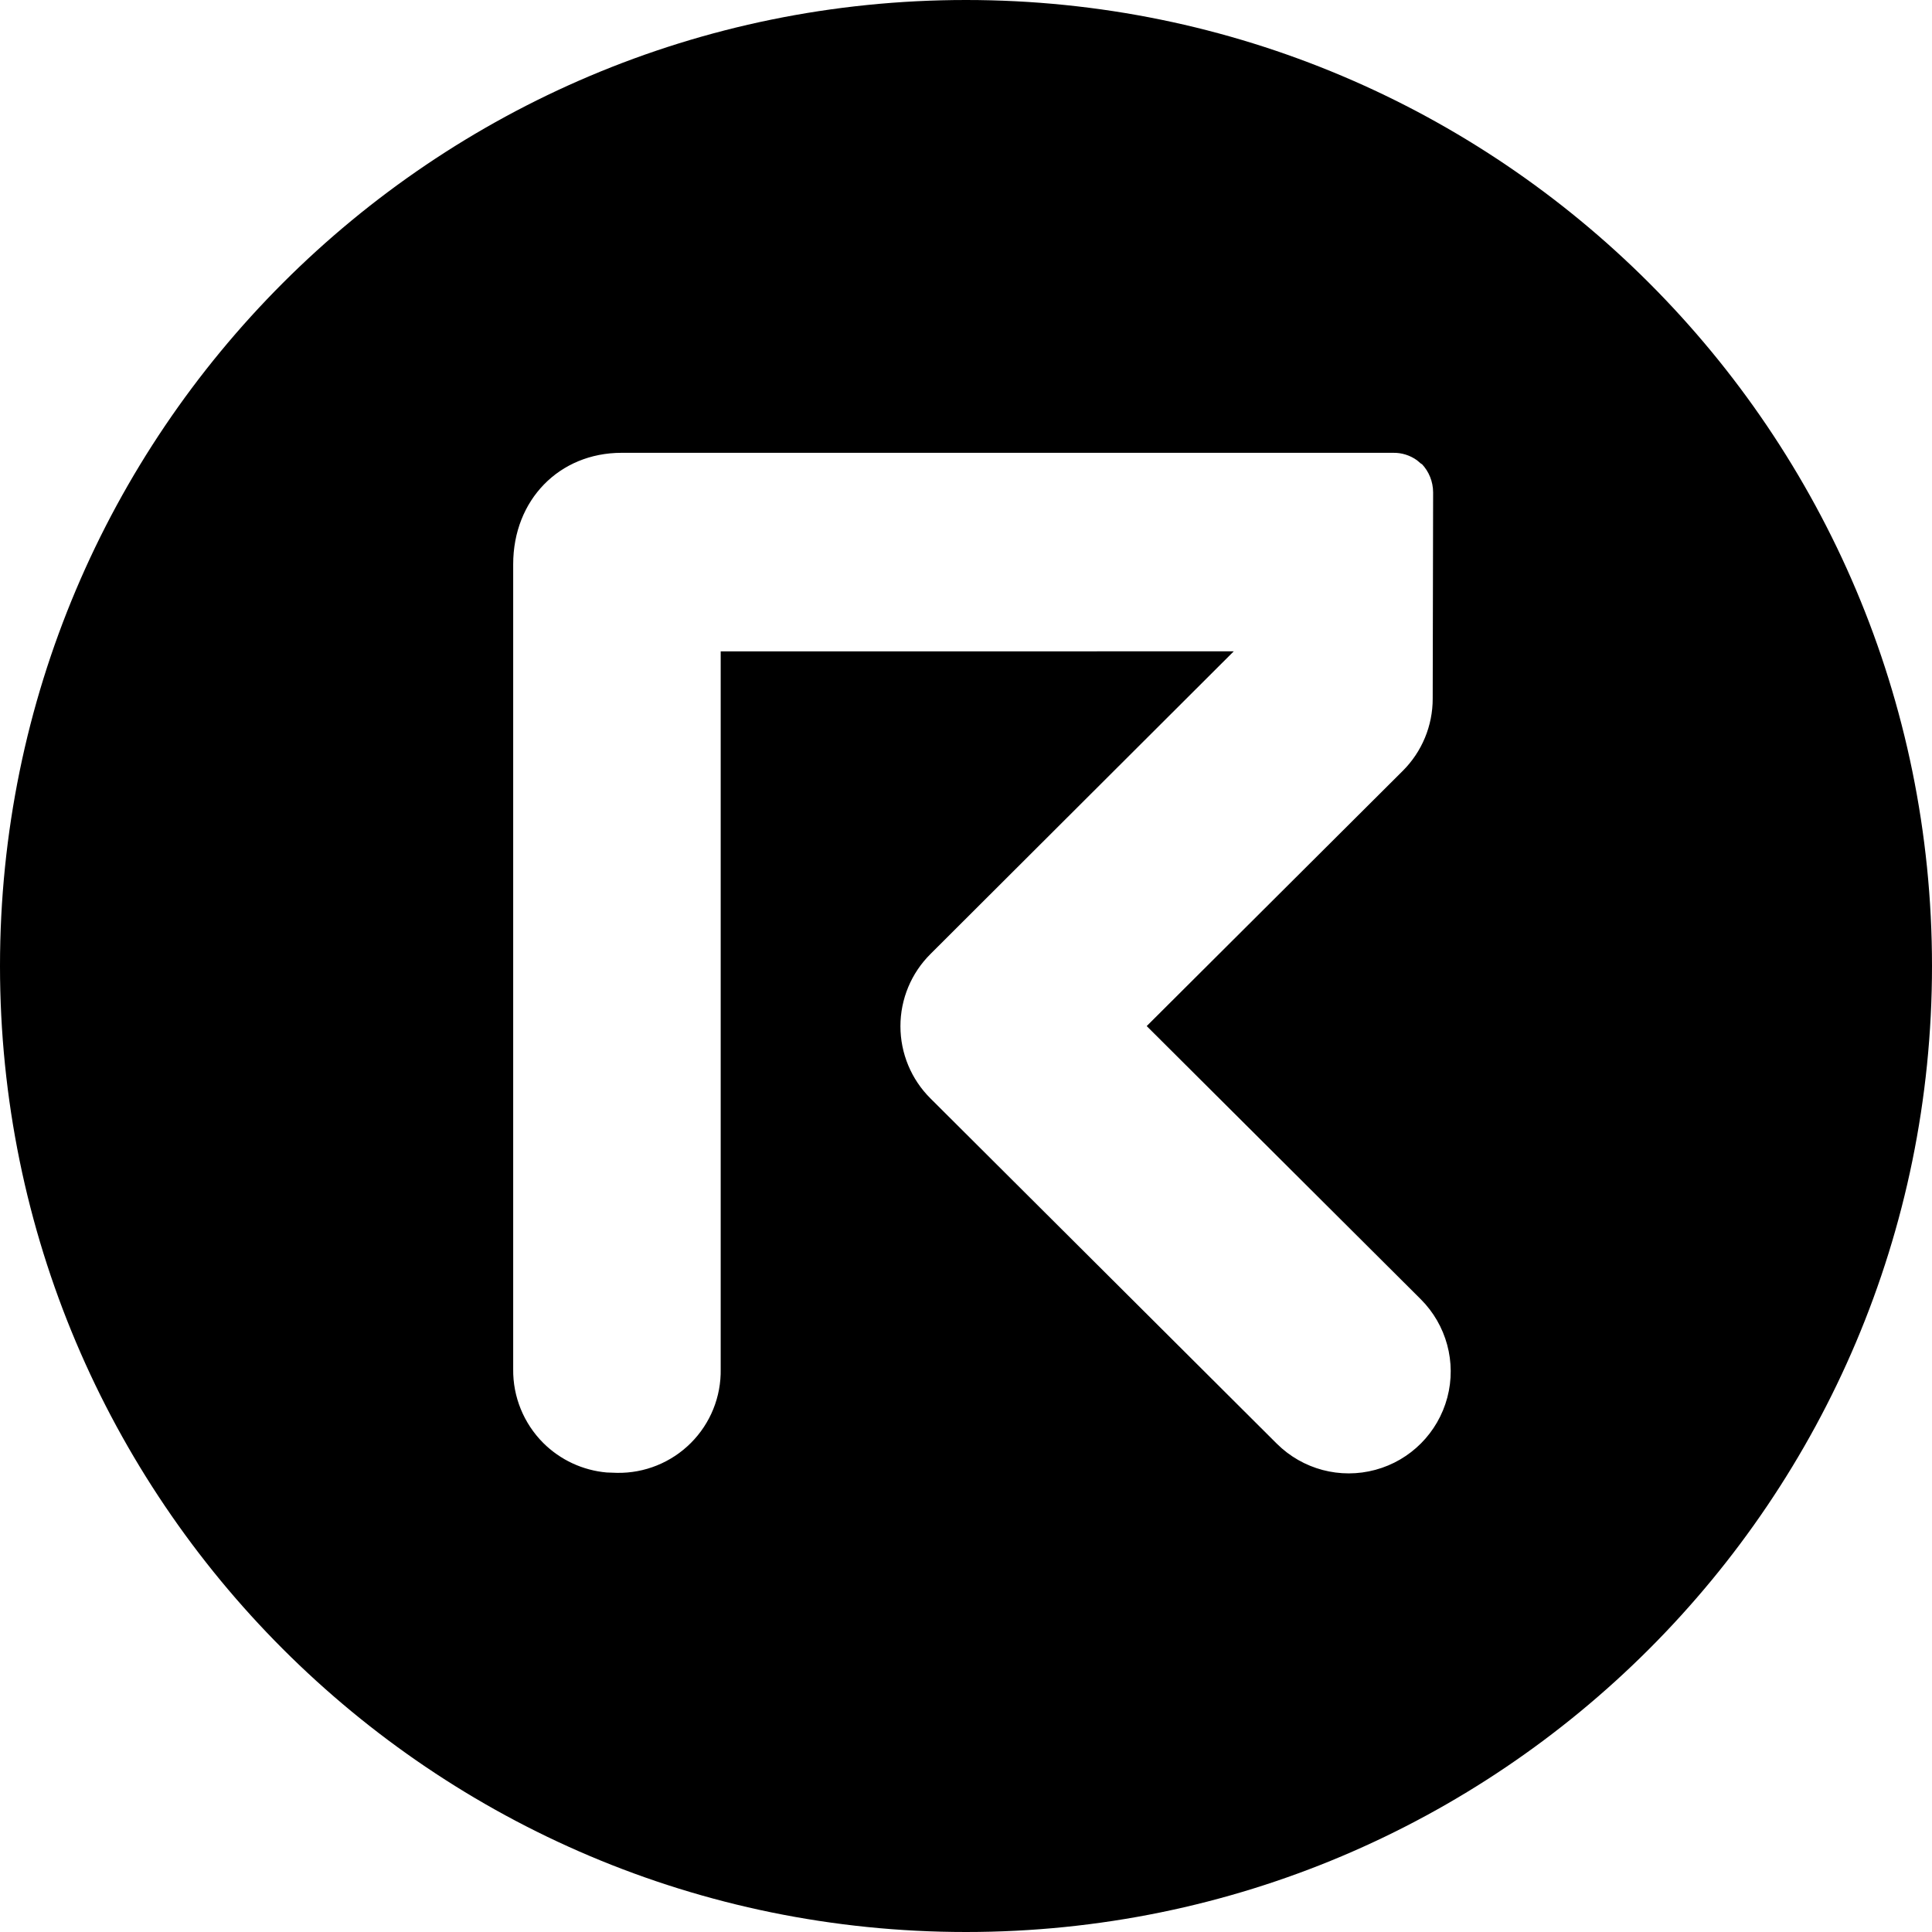
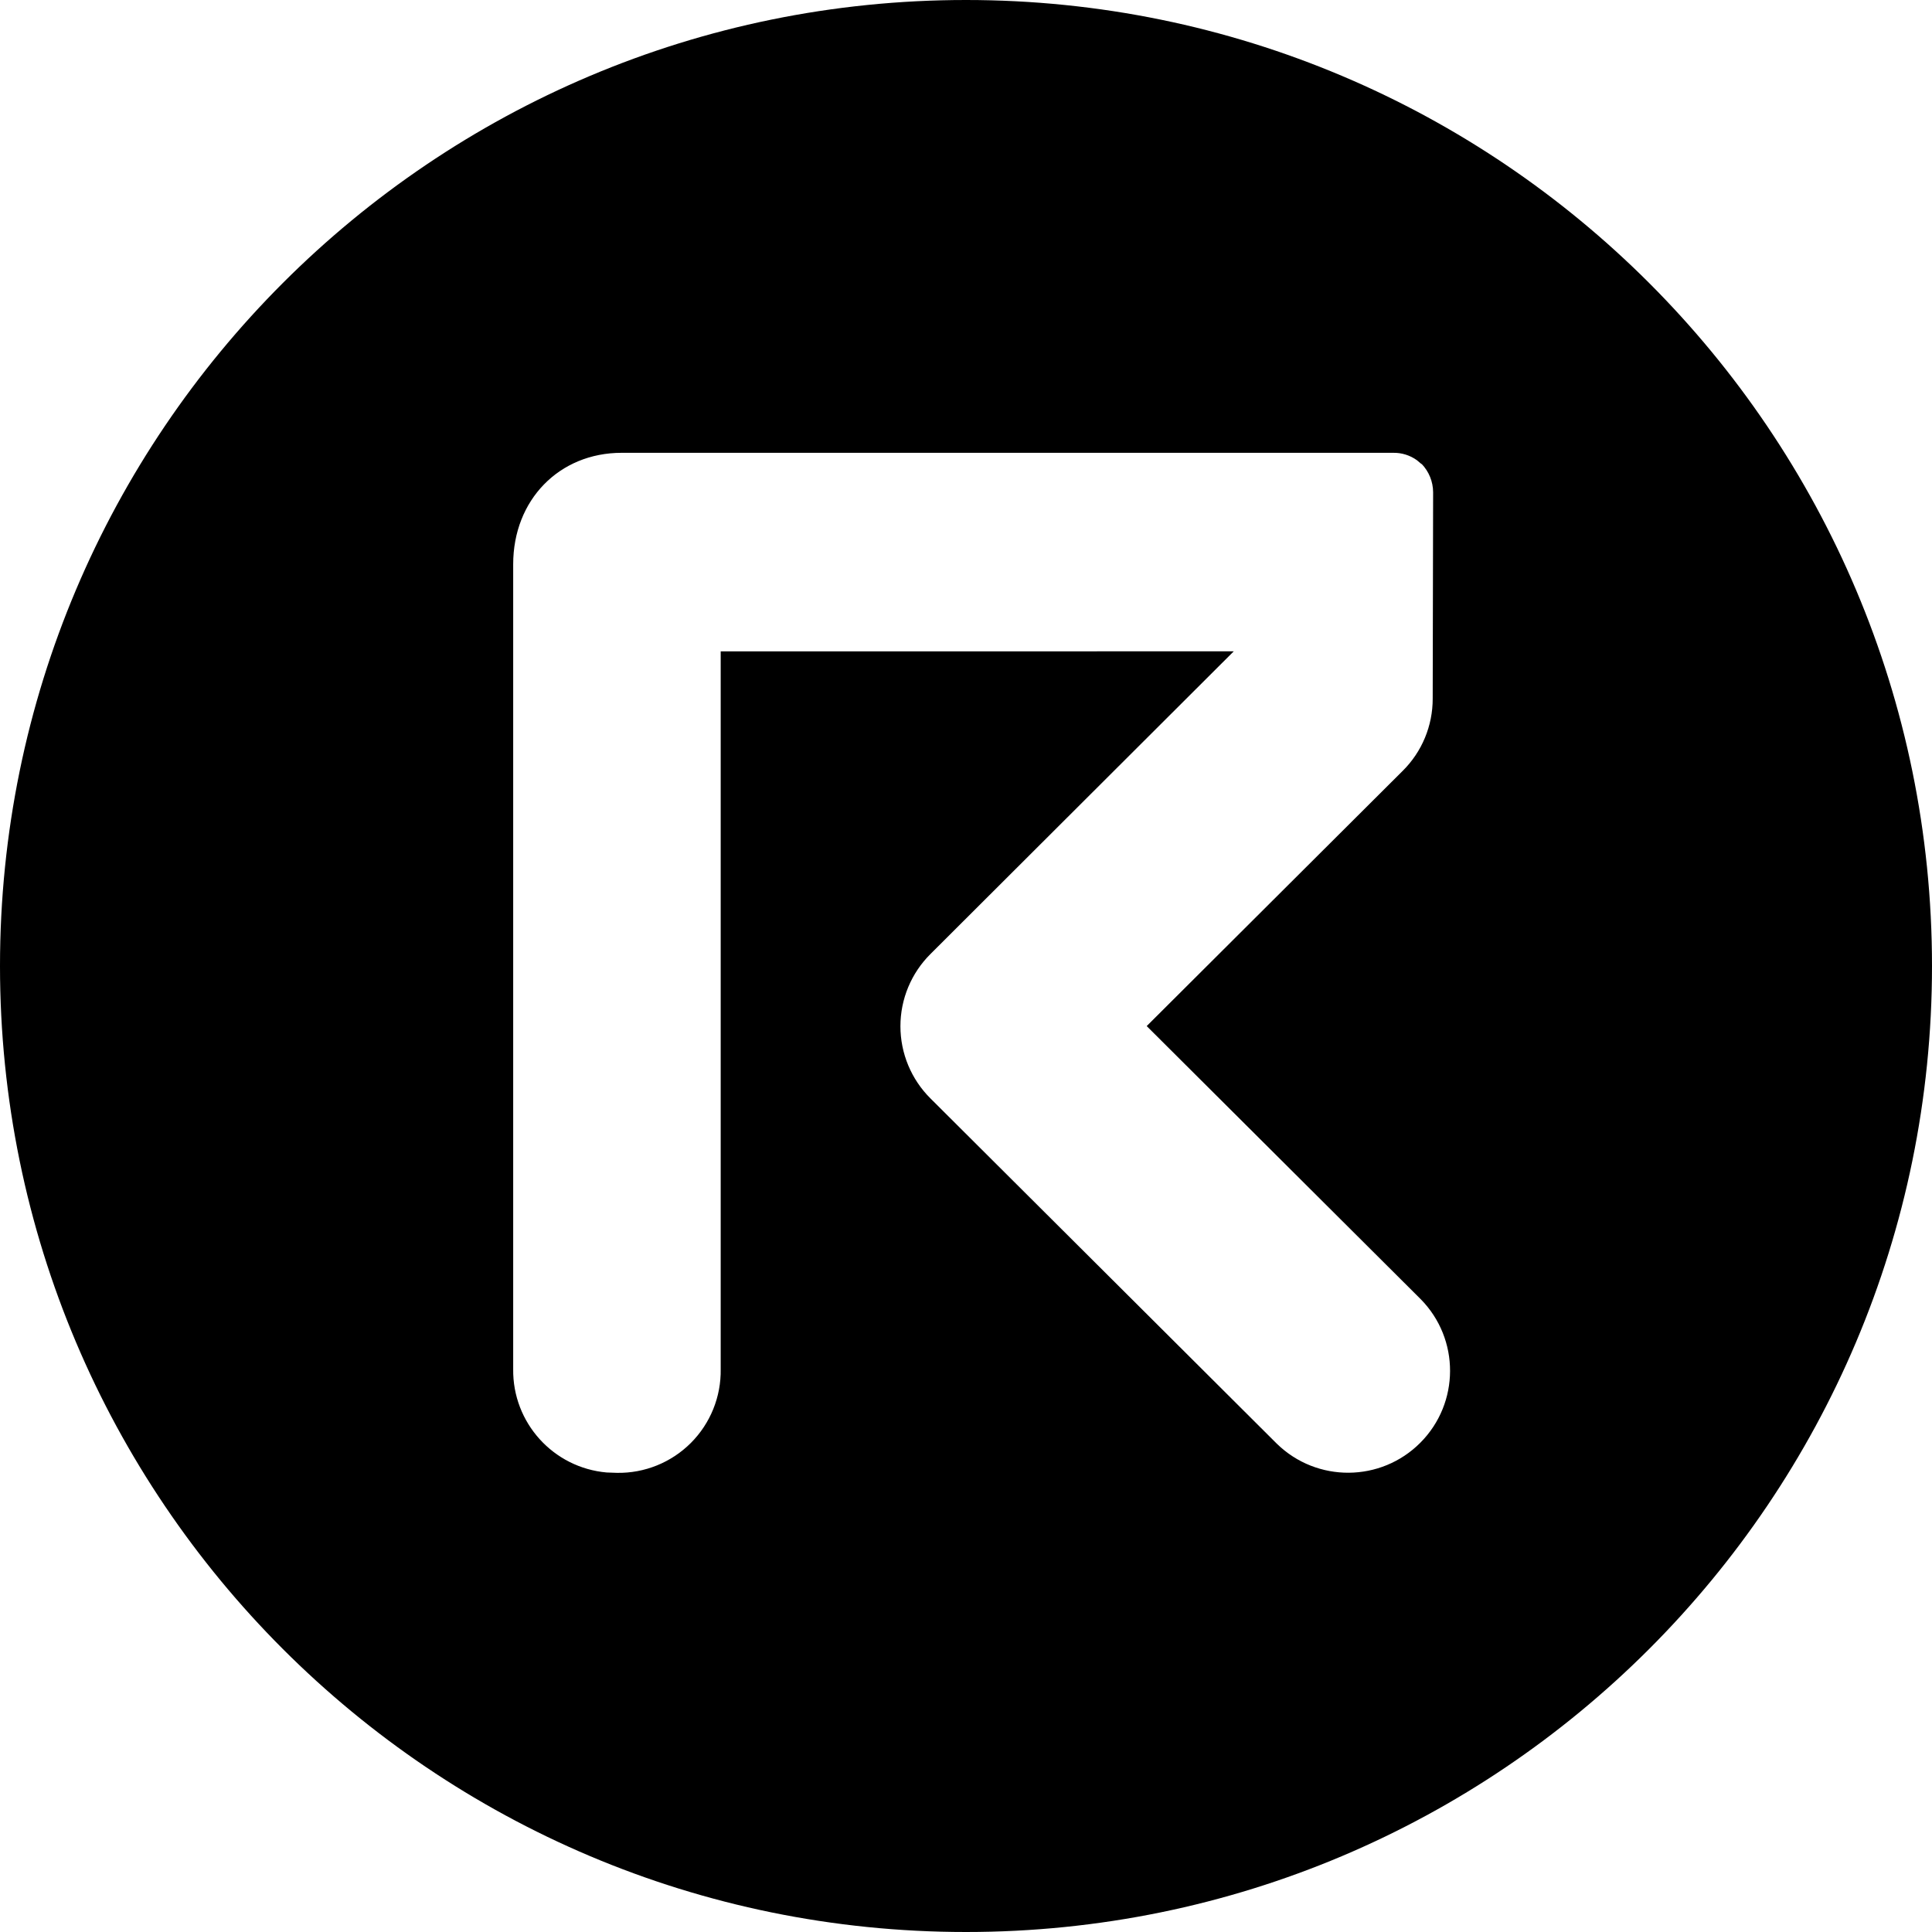
- <svg xmlns="http://www.w3.org/2000/svg" width="32px" height="32px" viewBox="0 0 32 32" version="1.1">
-   <g id="black/req" stroke="none" stroke-width="1" fill="none" fill-rule="evenodd">
-     <g id="Group" fill="#000000" fill-rule="nonzero">
-       <path d="M16,-3.3553407e-15 C24.837,-3.3553407e-15 32,7.163 32,16 C32,24.837 24.837,32 16,32 C7.163,32 0,24.837 0,16 C0,7.163 7.163,-3.3553407e-15 16,-3.3553407e-15 Z M23.073,7.5 L10.296,7.5 C9.263,7.5 8.5,8.281 8.5,9.346 L8.5,22.677 C8.494,23.134 8.674,23.575 8.997,23.899 C9.281,24.182 9.653,24.354 10.049,24.389 L10.219,24.395 C10.677,24.403 11.119,24.224 11.443,23.9 C11.767,23.576 11.945,23.135 11.937,22.677 L11.937,10.789 L20.435,10.788 L15.413,15.8 C15.093,16.117 14.914,16.548 14.914,16.997 C14.914,17.447 15.093,17.878 15.413,18.195 L21.148,23.912 C21.576,24.338 22.198,24.503 22.781,24.345 C23.363,24.188 23.817,23.731 23.972,23.148 C24.127,22.565 23.958,21.944 23.531,21.518 L18.993,16.995 L23.234,12.768 C23.552,12.451 23.731,12.02 23.73,11.571 L23.737,8.154 C23.736,7.979 23.669,7.81 23.548,7.683 L23.544,7.686 L23.469,7.623 C23.355,7.541 23.216,7.497 23.073,7.5 Z" id="Combined-Shape" />
-     </g>
-   </g>
+ <svg xmlns="http://www.w3.org/2000/svg" width="32" height="32" viewBox="0 0 32 32">
+   <path d="M16 0c8.837 0 16 7.163 16 16s-7.163 16-16 16S0 24.837 0 16 7.163 0 16 0zm7.073 7.5H10.296C9.263 7.5 8.5 8.28 8.5 9.346v13.33a1.697 1.697 0 001.549 1.713l.17.006a1.69 1.69 0 001.718-1.718V10.789l8.498-.001-5.022 5.012a1.686 1.686 0 000 2.395l5.735 5.717a1.689 1.689 0 002.383-2.394l-4.538-4.523 4.24-4.227c.32-.317.498-.748.497-1.197l.007-3.417a.684.684 0 00-.19-.47l-.003.002-.075-.063a.653.653 0 00-.396-.123z" />
</svg>
